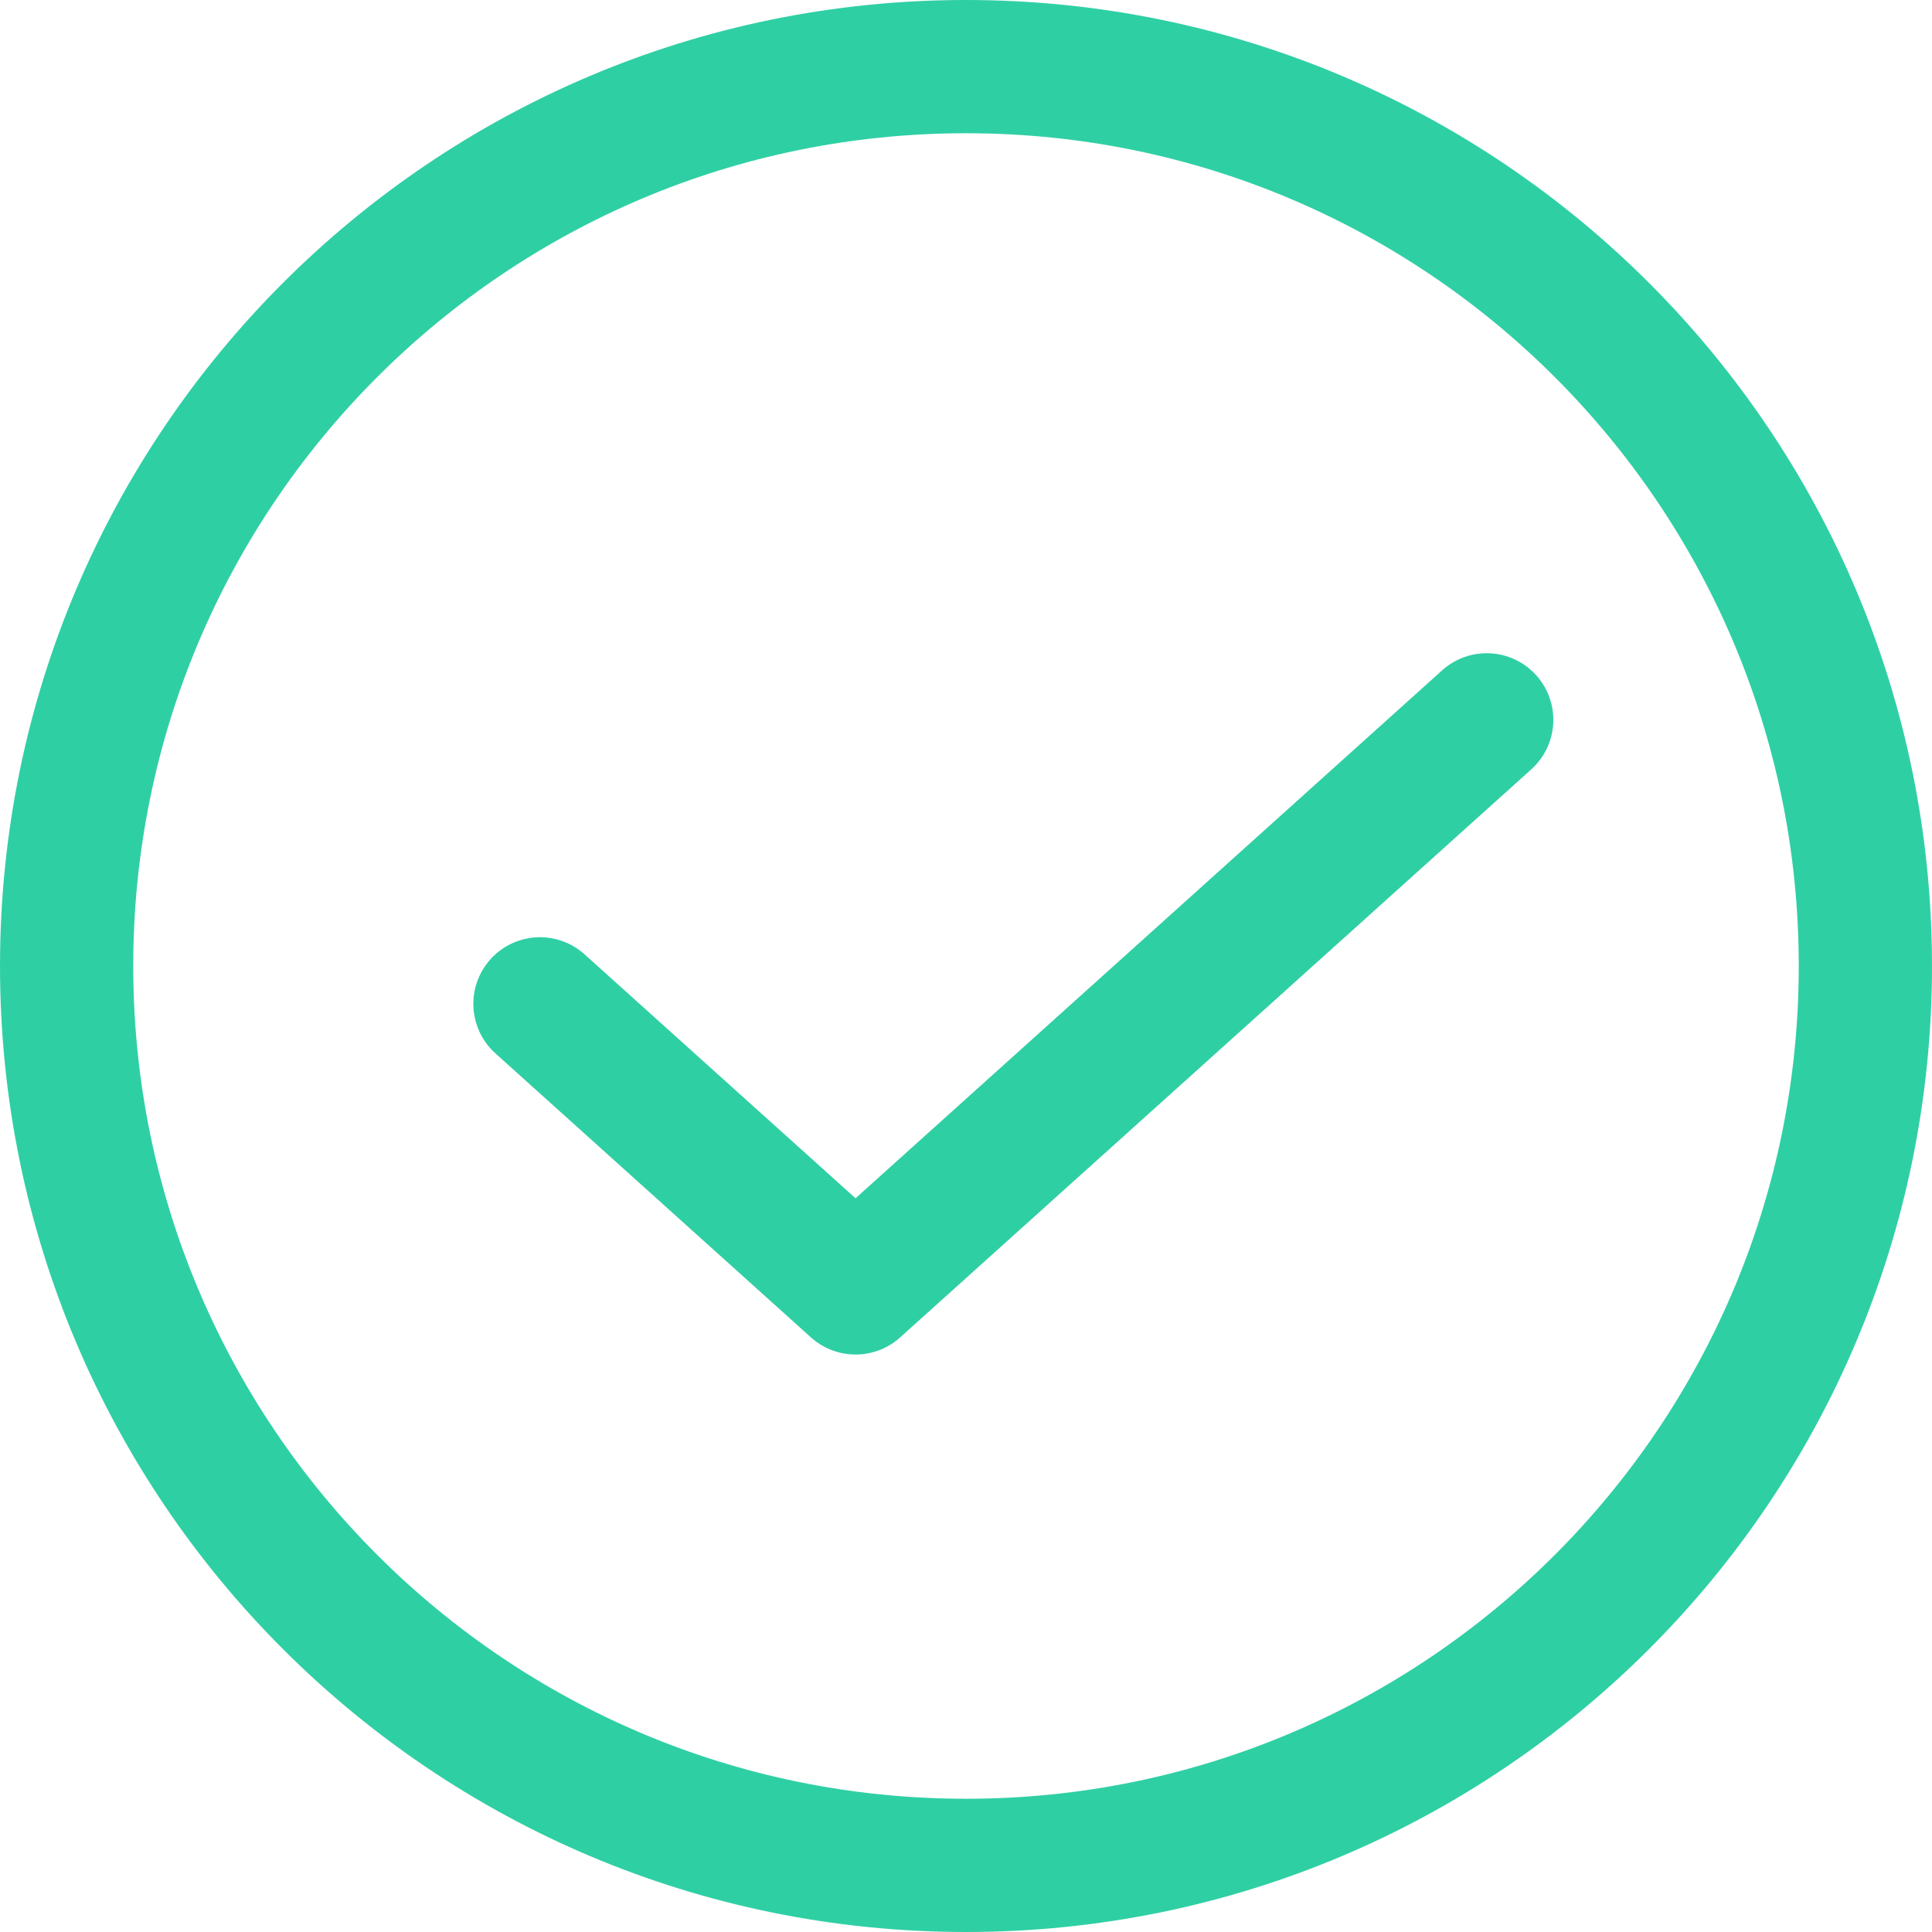
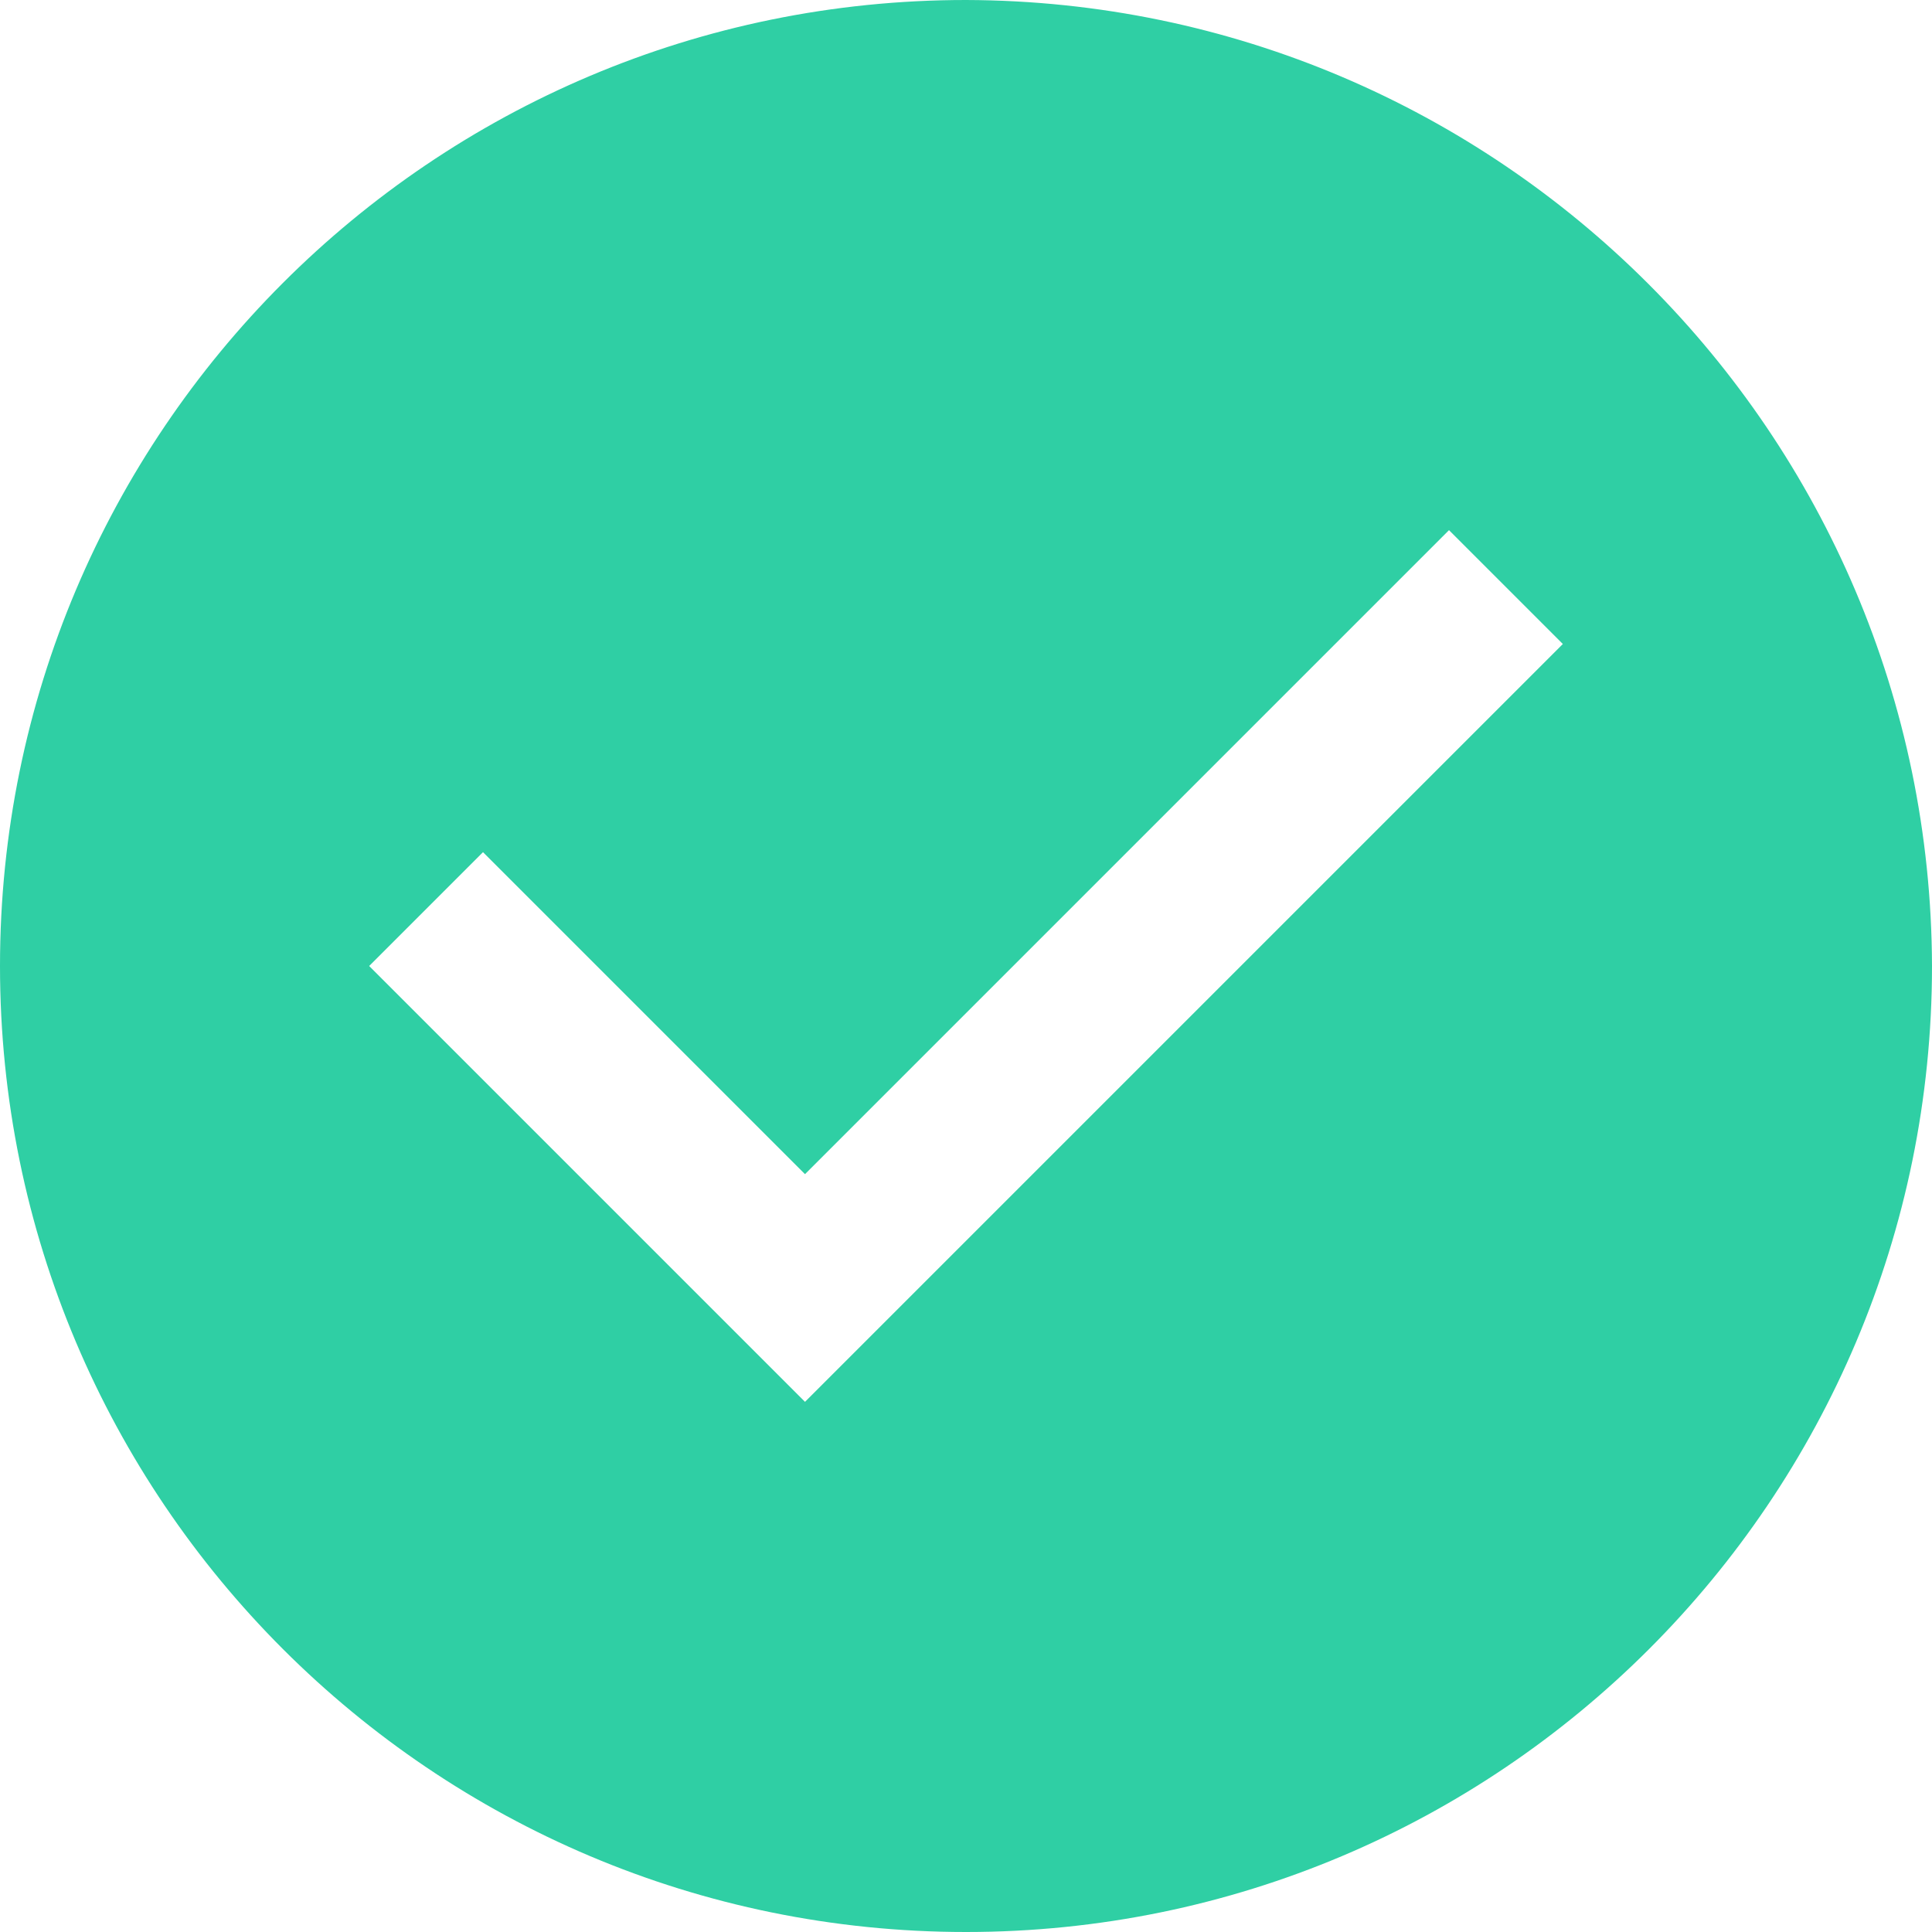
- <svg xmlns="http://www.w3.org/2000/svg" width="29px" height="29px" viewBox="0 0 29 29" version="1.1">
-   <defs />
-   <g id="Symbols" stroke="none" stroke-width="1" fill="none" fill-rule="evenodd" stroke-linecap="round" stroke-linejoin="round">
-     <g id="Overlay/Dialog-(Success)" transform="translate(-21, -25)" stroke="#2FCFA4">
-       <g id="Header" transform="translate(22, 26)">
-         <g id="Icons/Small-(20px)/check-(color)">
-           <g id="check-circle-08">
-             <circle id="Oval" stroke-width="2" cx="13.5" cy="13.5" r="13.5" />
-             <polyline id="Shape" stroke-width="2" points="7.105 14.068 11.842 18.332 21.316 9.805" />
-           </g>
+ <svg xmlns="http://www.w3.org/2000/svg" width="27px" height="27px" viewBox="0 0 27 27" version="1.1">
+   <g id="iPhone-8" stroke="none" stroke-width="1" fill="none" fill-rule="evenodd">
+     <g id="Verify-key---correct-" transform="translate(-22, -575)" fill="#2FCFA4" fill-rule="nonzero">
+       <g id="Component/Info-sheet-(iPhoneX+)" transform="translate(0, 549)">
+         <g id="Icons/Small-(20px)/Info-(color)" transform="translate(22, 26)">
+           <path d="M13.5,0 C6.044,0 0,6.044 0,13.5 C0,20.956 6.044,27 13.5,27 C20.956,27 27,20.956 27,13.5 C26.978,6.053 20.947,0.022 13.5,0 Z M11.25,19.591 L5.159,13.5 L6.75,11.909 L11.25,16.409 L20.25,7.409 L21.841,9 L11.25,19.591 Z" id="Shape" />
        </g>
      </g>
    </g>
  </g>
</svg>
